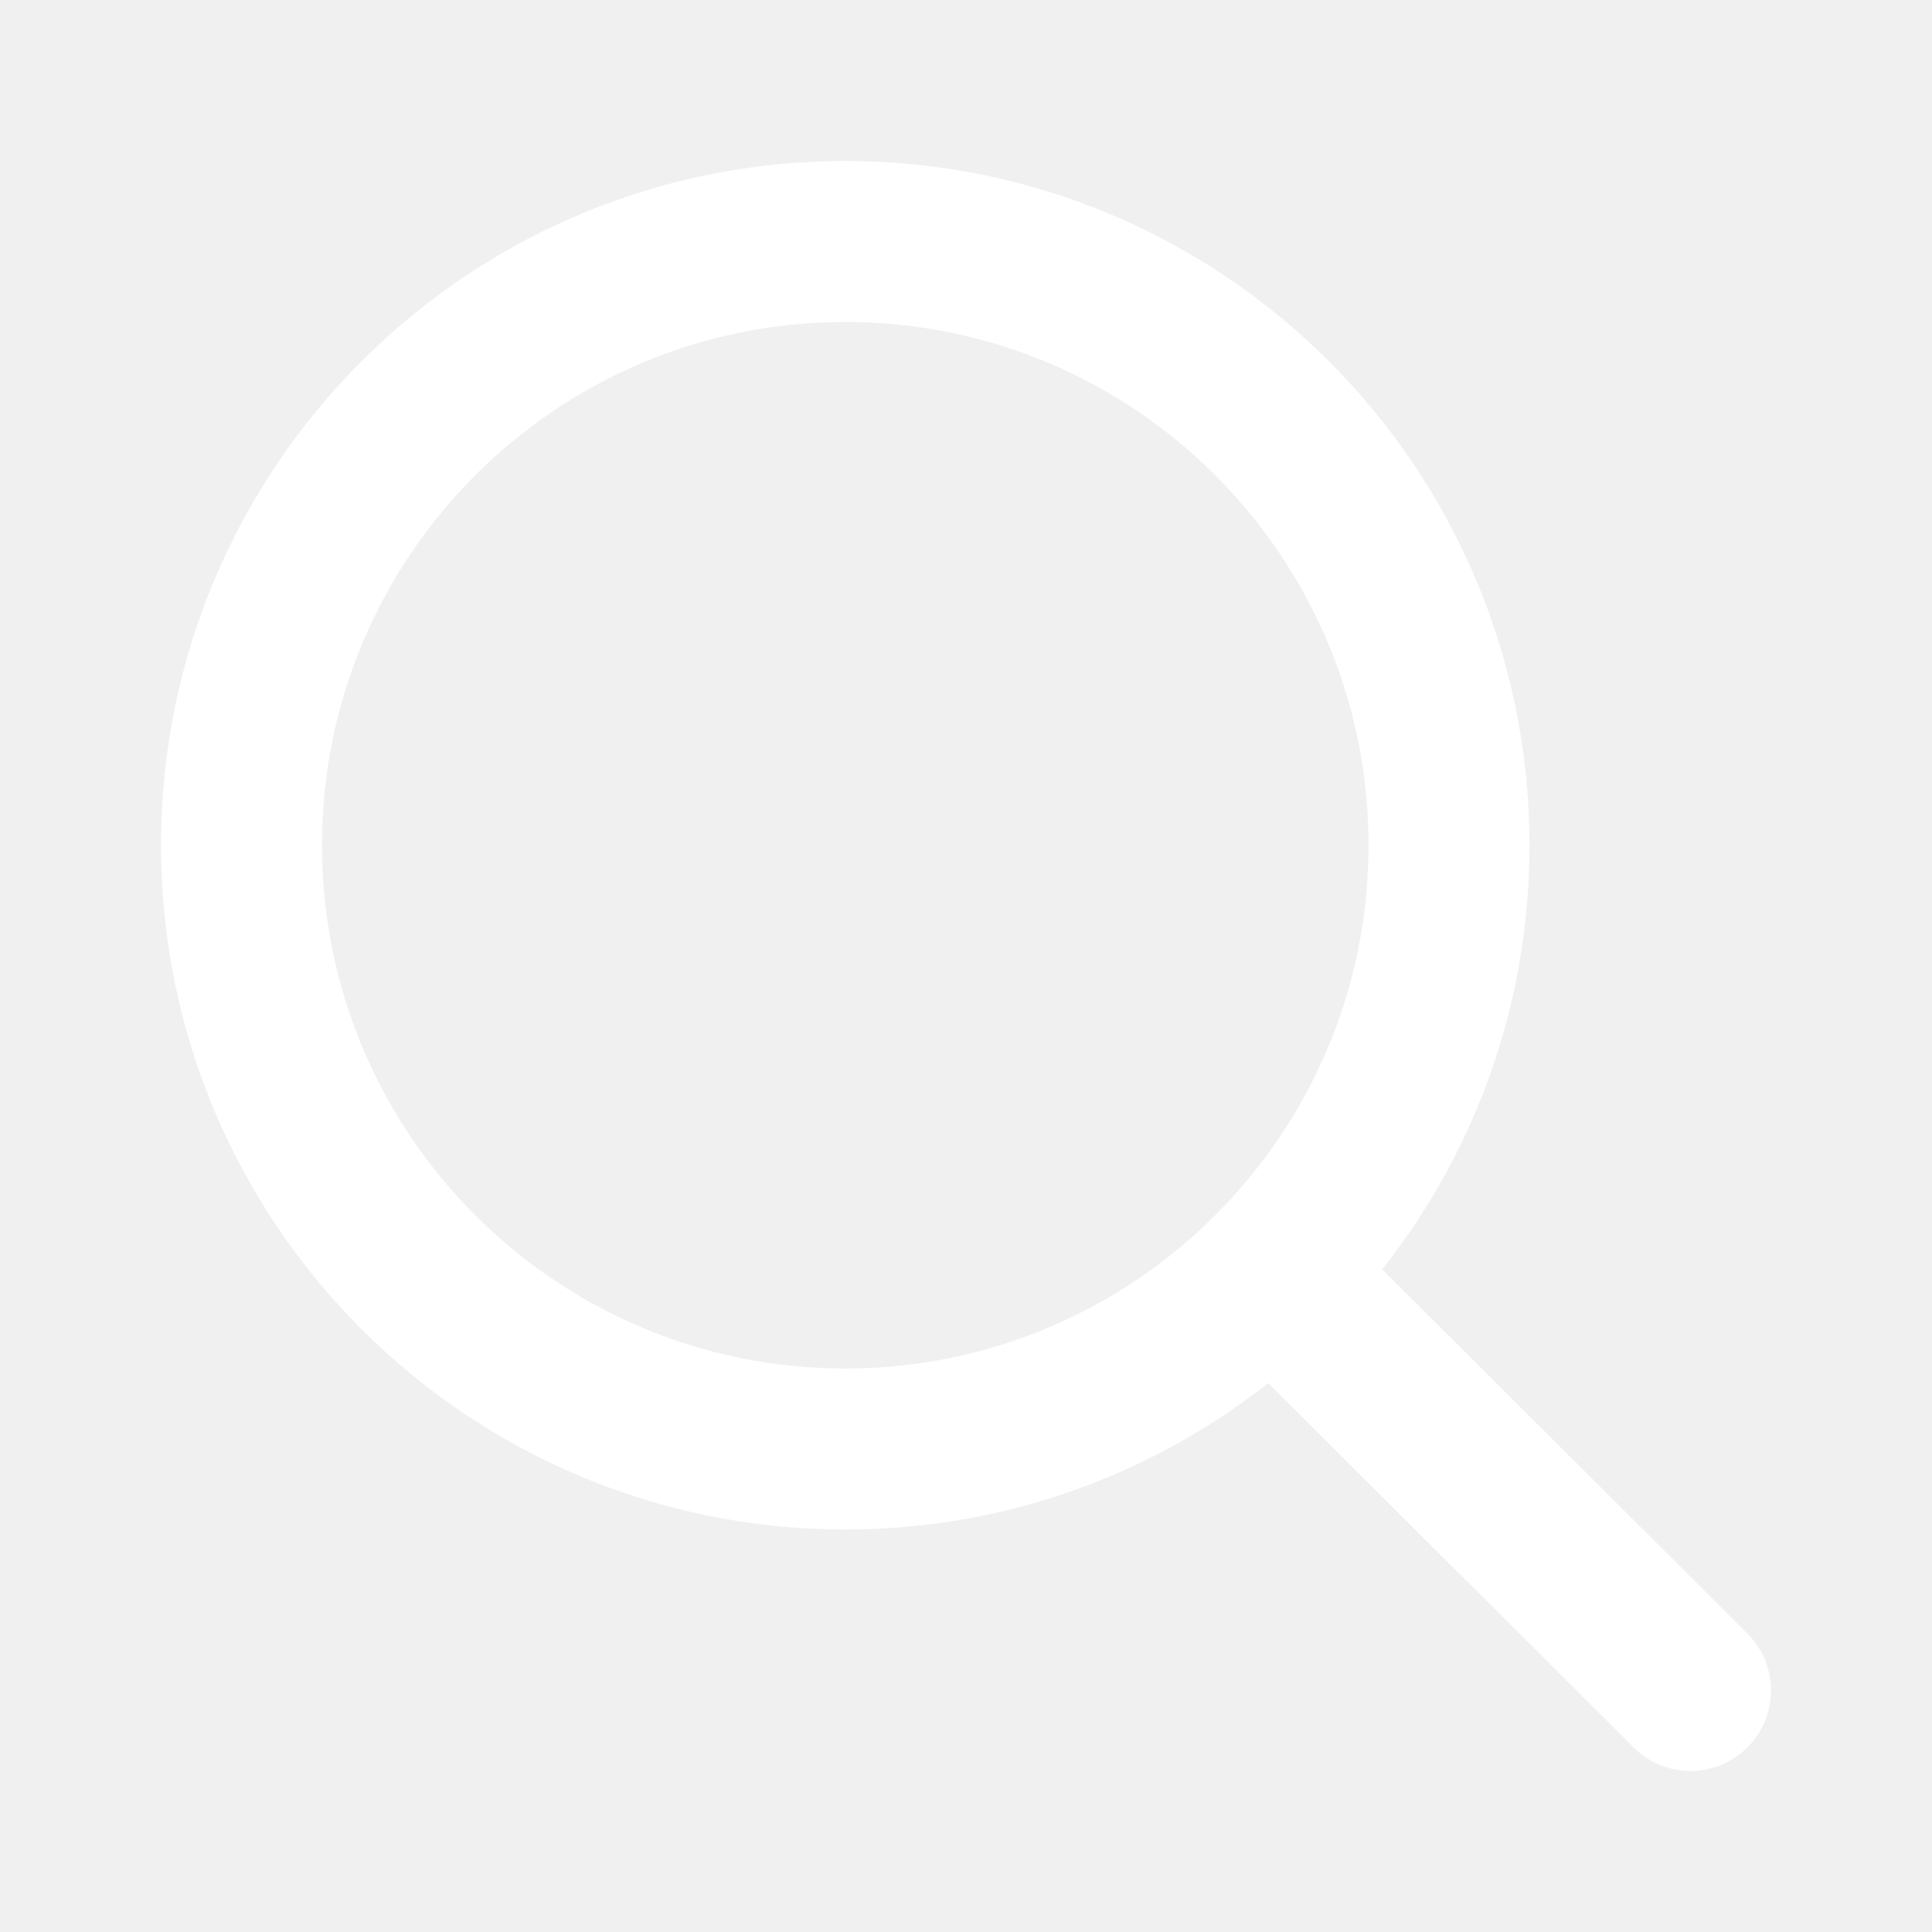
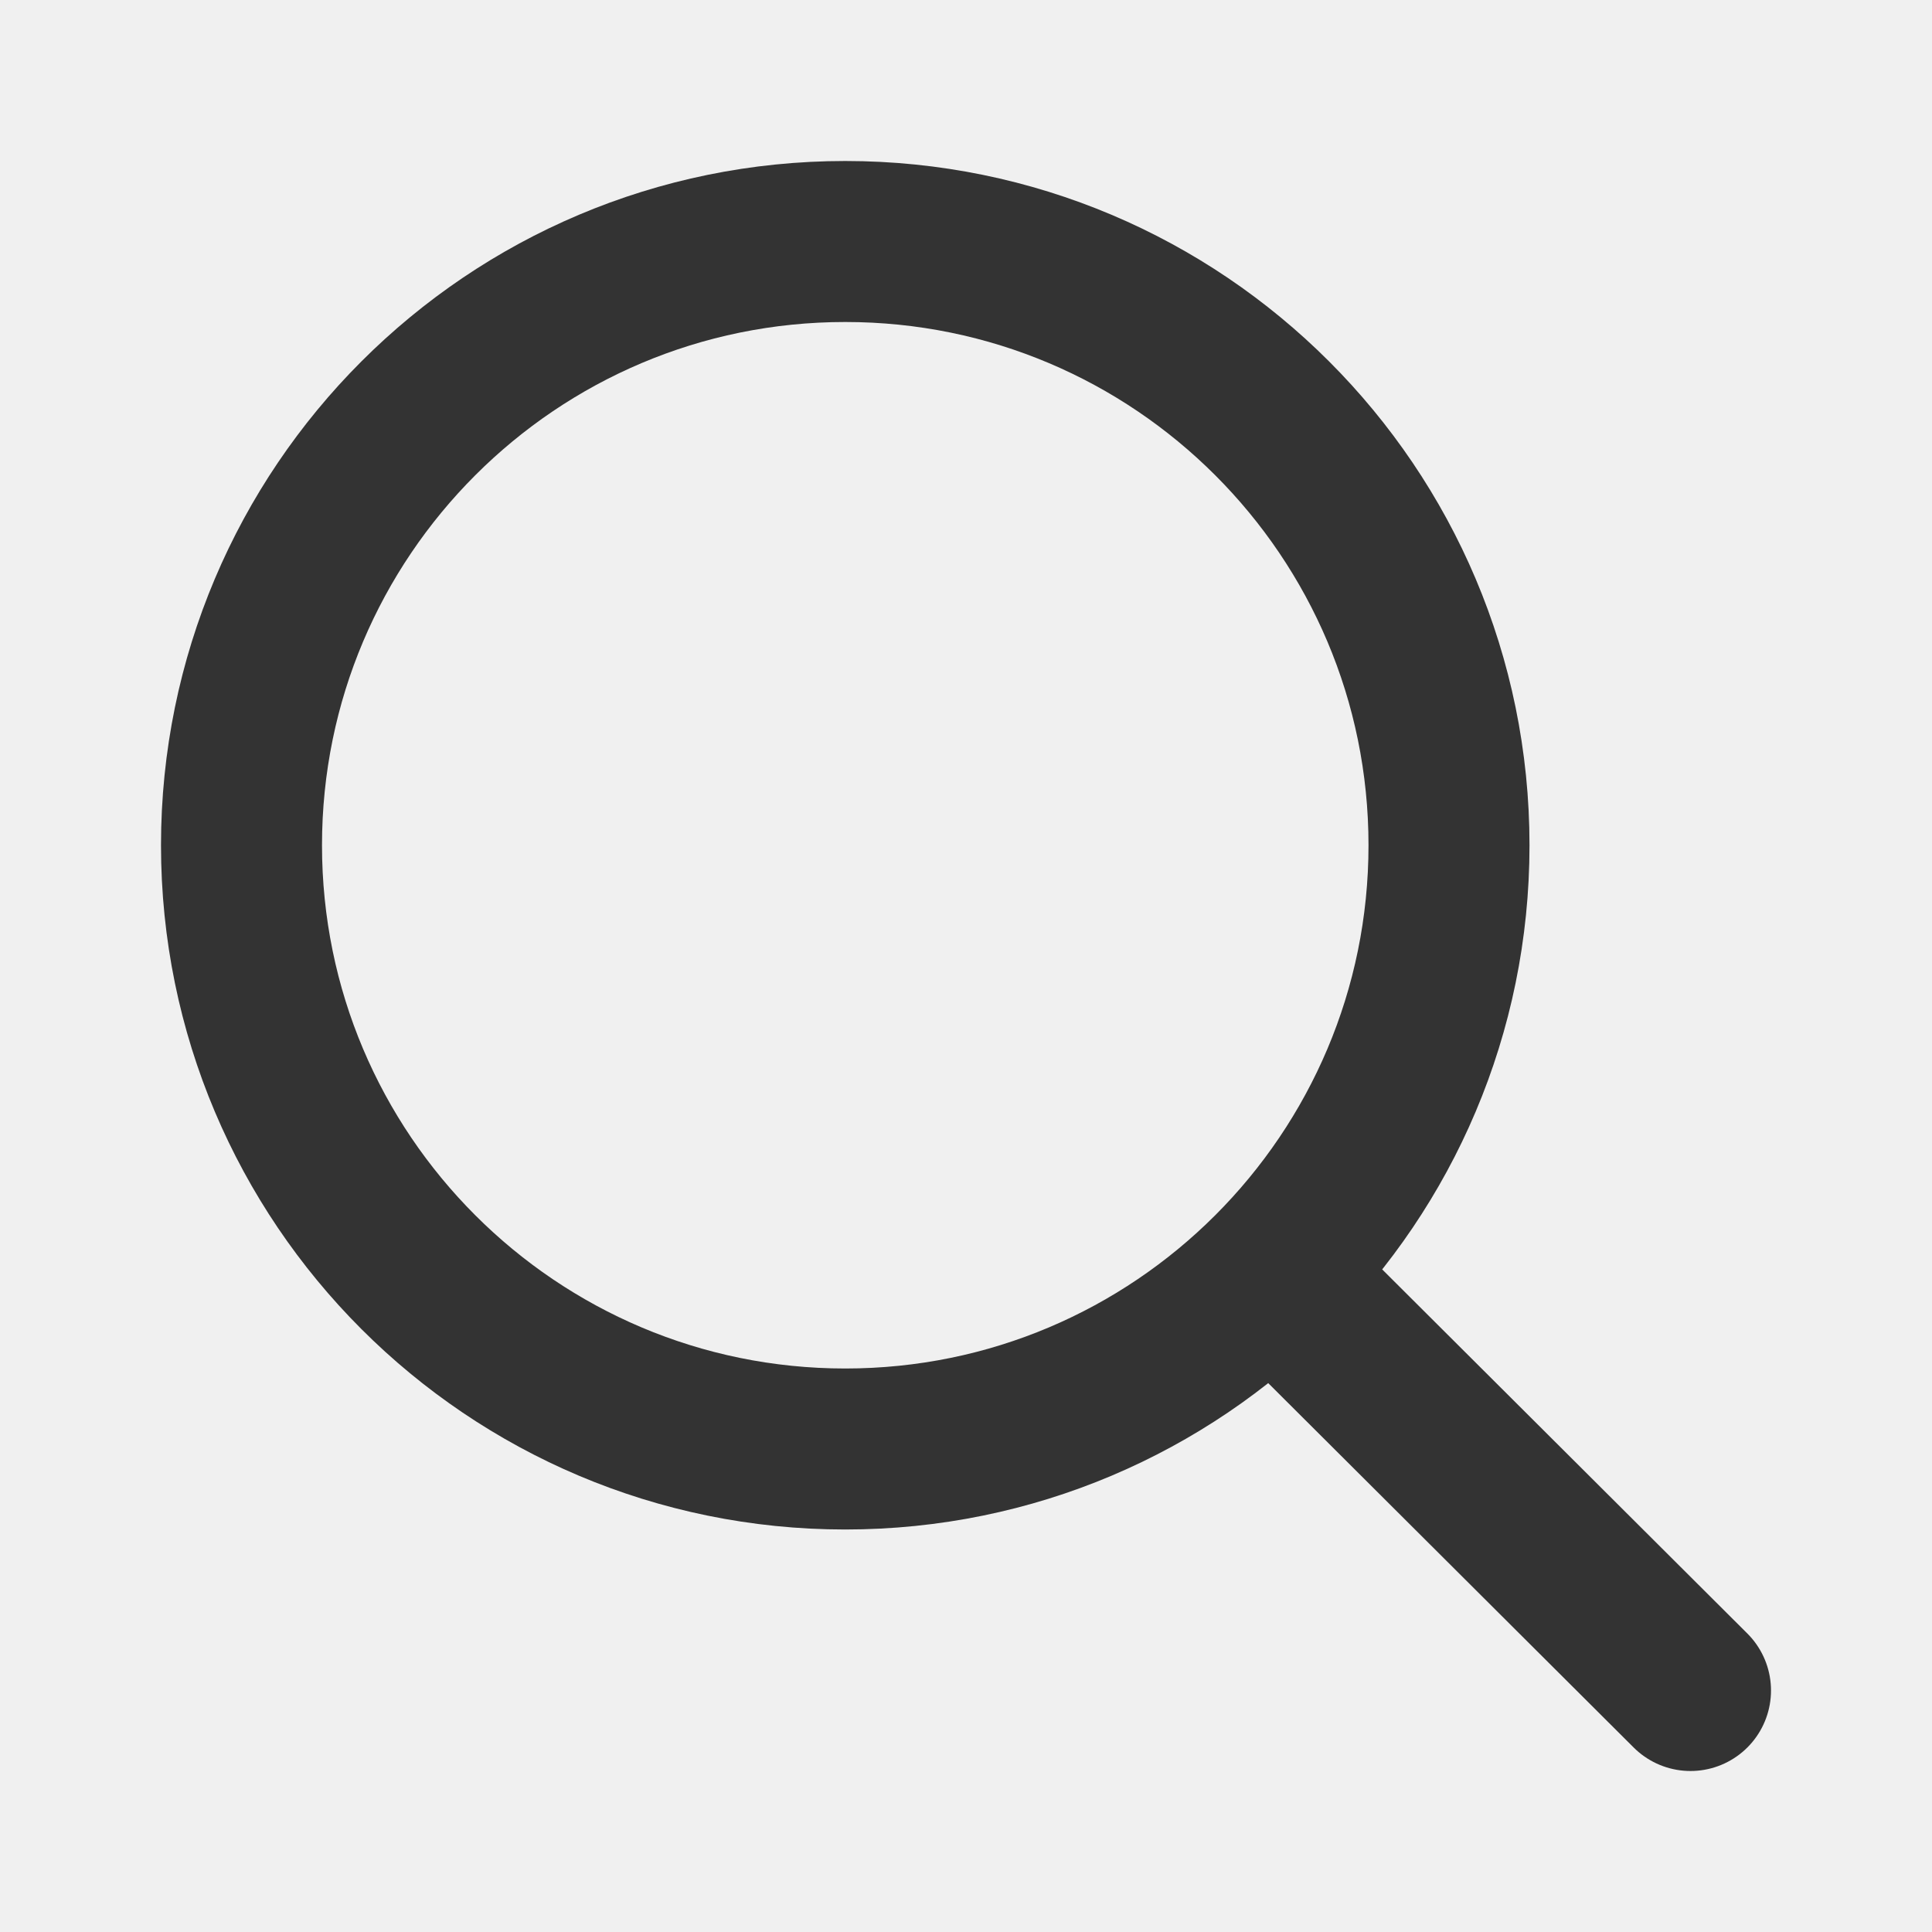
<svg xmlns="http://www.w3.org/2000/svg" width="800px" height="800px" viewBox="0 0 24 24" fill="none">
-   <path d="M15.796 15.811L21 21M18 10.5C18 14.642 14.642 18 10.5 18C6.358 18 3 14.642 3 10.5C3 6.358 6.358 3 10.5 3C14.642 3 18 6.358 18 10.5Z" stroke="#FFFFFF" stroke-width="2" stroke-linecap="round" stroke-linejoin="round" />
+   <path d="M15.796 15.811L21 21M18 10.5C18 14.642 14.642 18 10.5 18C6.358 18 3 14.642 3 10.5C3 6.358 6.358 3 10.5 3C14.642 3 18 6.358 18 10.5Z" stroke="#333333" stroke-width="2" stroke-linecap="round" stroke-linejoin="round" />
</svg>
